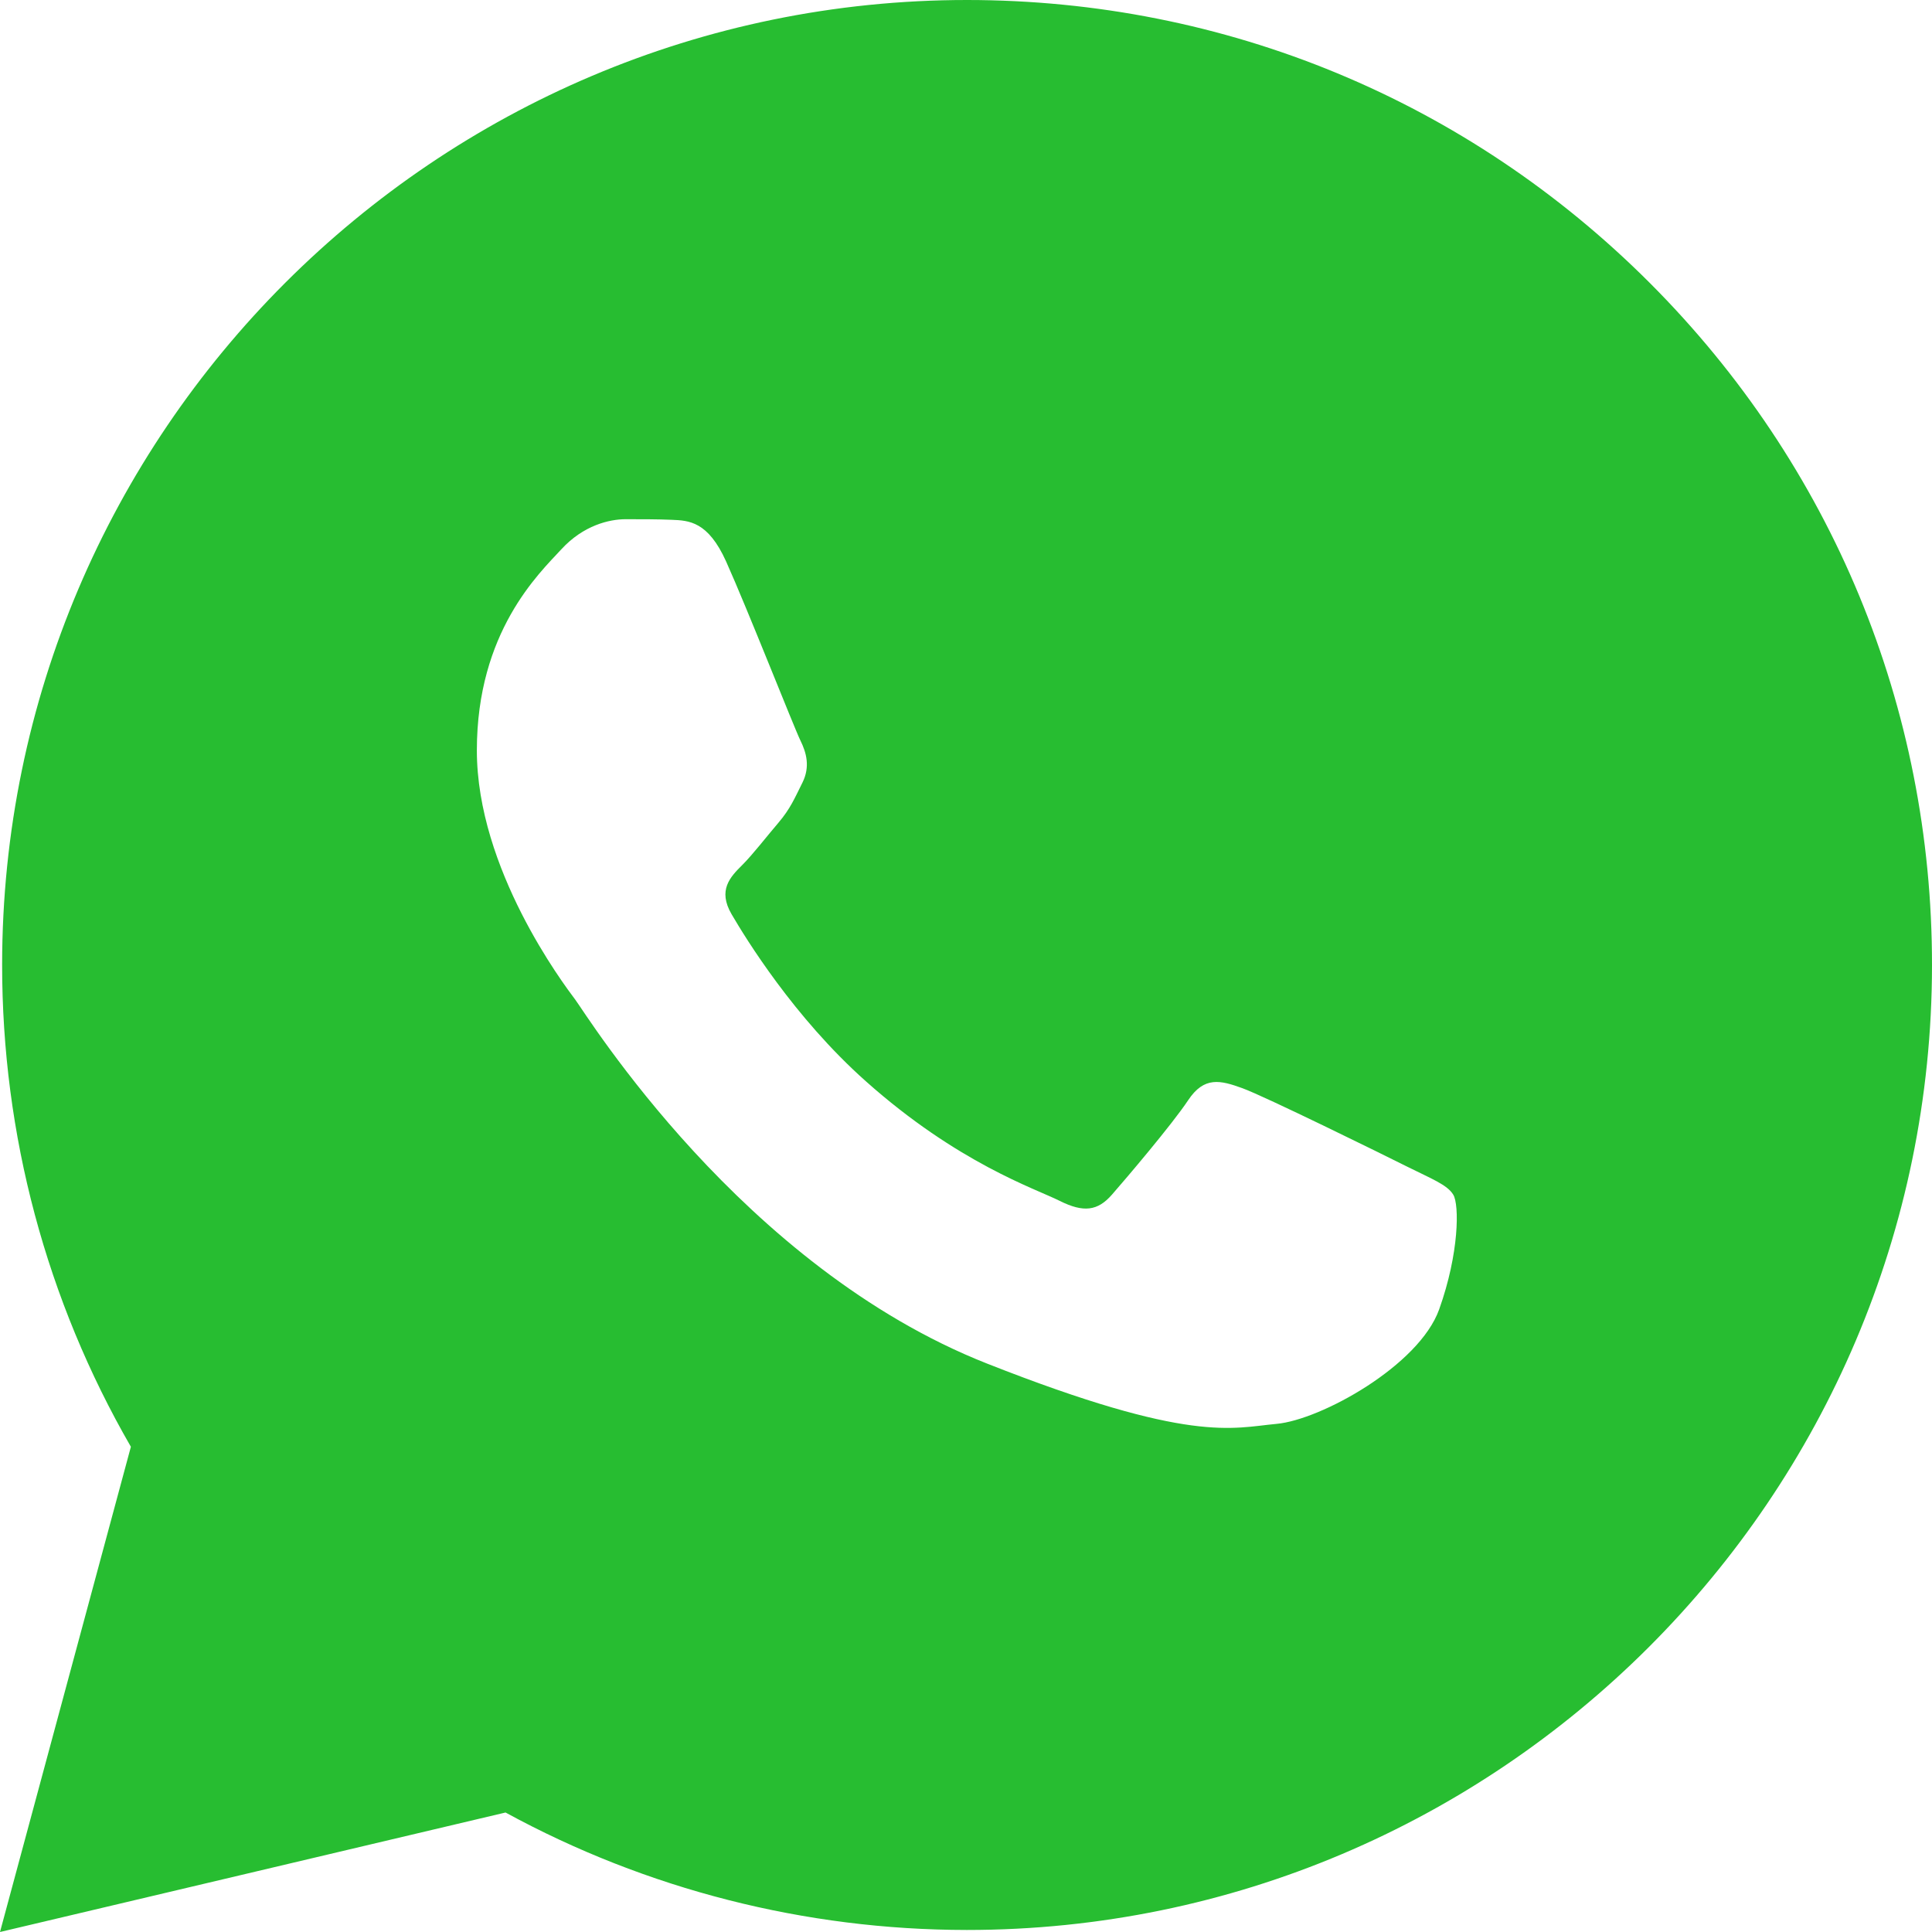
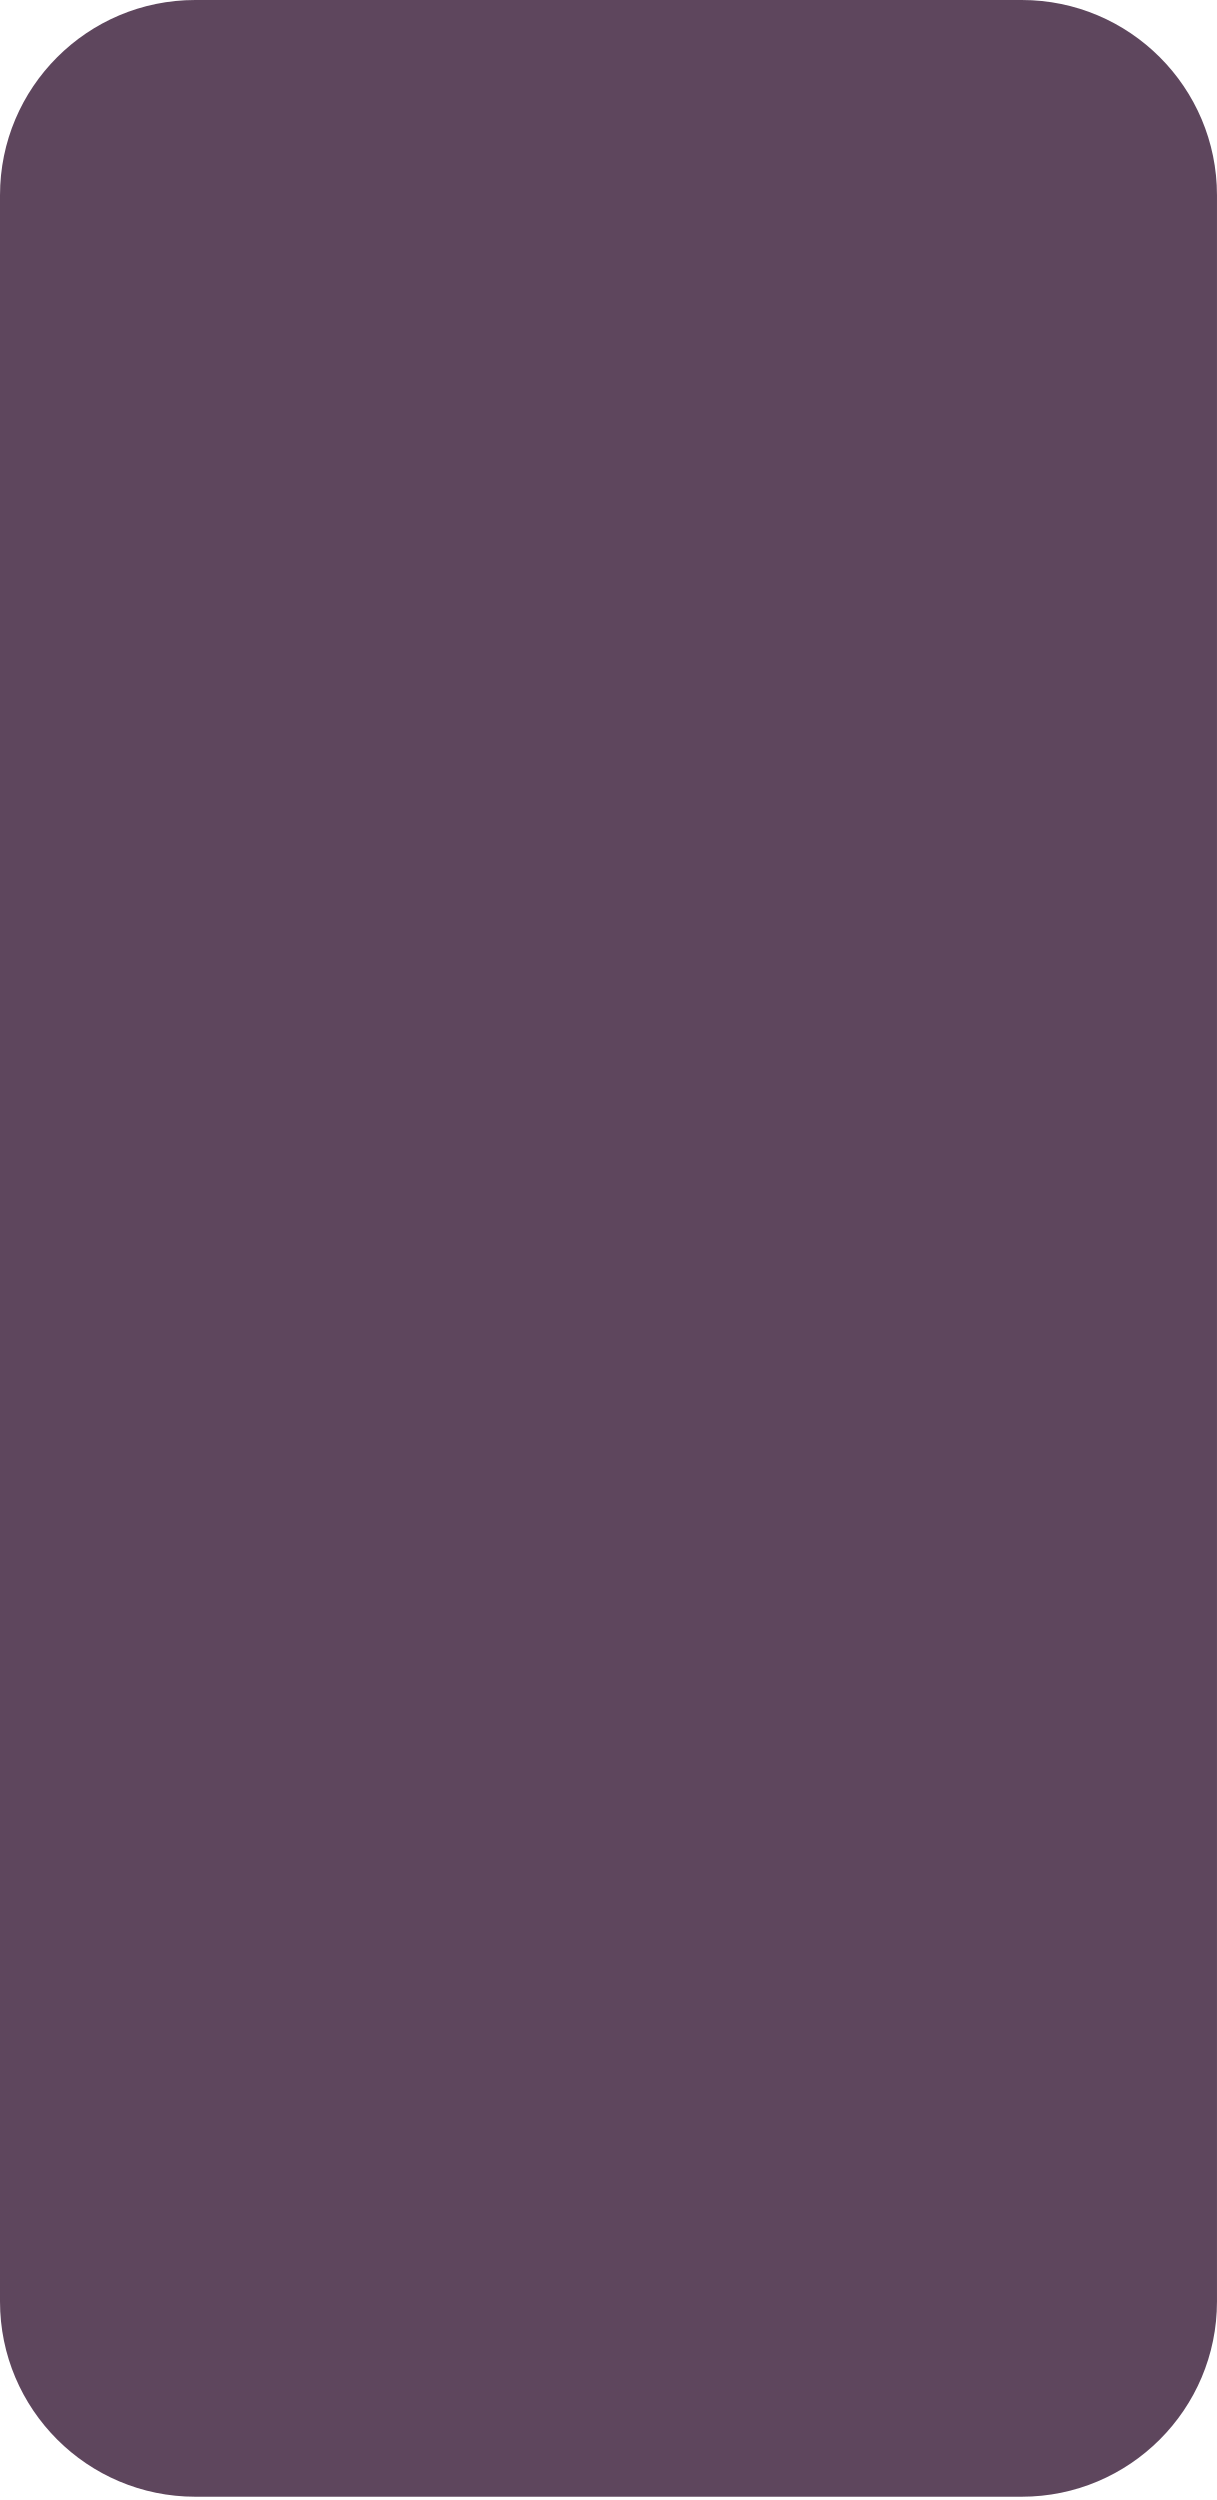
- <svg xmlns="http://www.w3.org/2000/svg" width="39" height="39" viewBox="0 0 39 39" fill="none">
-   <path d="M33.302 5.71C29.624 2.03 24.733 0.002 19.522 0C8.785 0 0.047 8.734 0.043 19.471C0.041 22.903 0.938 26.253 2.642 29.205L0 39L10.205 36.588C13.05 38.14 16.252 38.957 19.513 38.959H19.52C30.256 38.959 38.994 30.223 39 19.488C39.004 14.284 36.98 9.391 33.302 5.71ZM29.052 26.43C28.647 27.567 26.66 28.663 25.767 28.743C24.873 28.825 24.037 29.147 19.926 27.526C14.979 25.576 11.855 20.504 11.613 20.18C11.369 19.855 9.626 17.542 9.626 15.148C9.626 12.753 10.883 11.575 11.33 11.09C11.777 10.602 12.303 10.481 12.629 10.481C12.953 10.481 13.278 10.481 13.561 10.493C13.908 10.507 14.292 10.524 14.657 11.333C15.09 12.297 16.036 14.703 16.157 14.947C16.277 15.191 16.359 15.475 16.198 15.799C16.036 16.123 15.954 16.325 15.712 16.61C15.468 16.895 15.201 17.244 14.983 17.462C14.739 17.704 14.485 17.969 14.768 18.455C15.053 18.942 16.028 20.535 17.475 21.824C19.335 23.482 20.901 23.995 21.389 24.24C21.876 24.484 22.159 24.443 22.444 24.118C22.728 23.794 23.66 22.698 23.984 22.21C24.308 21.723 24.634 21.805 25.08 21.967C25.527 22.129 27.919 23.306 28.405 23.55C28.893 23.794 29.216 23.915 29.337 24.118C29.458 24.319 29.458 25.294 29.052 26.43Z" fill="#27BD31" />
+ <svg xmlns="http://www.w3.org/2000/svg" width="258" height="530" viewBox="0 0 258 530" fill="none">
+   <path d="M216.602 0H41.398C18.535 0 0 18.535 0 41.398V487.908C0 510.772 18.535 529.306 41.398 529.306H216.602C239.465 529.306 258 510.772 258 487.908V41.398C258 18.535 239.465 0 216.602 0Z" fill="#5E465D" />
</svg>
